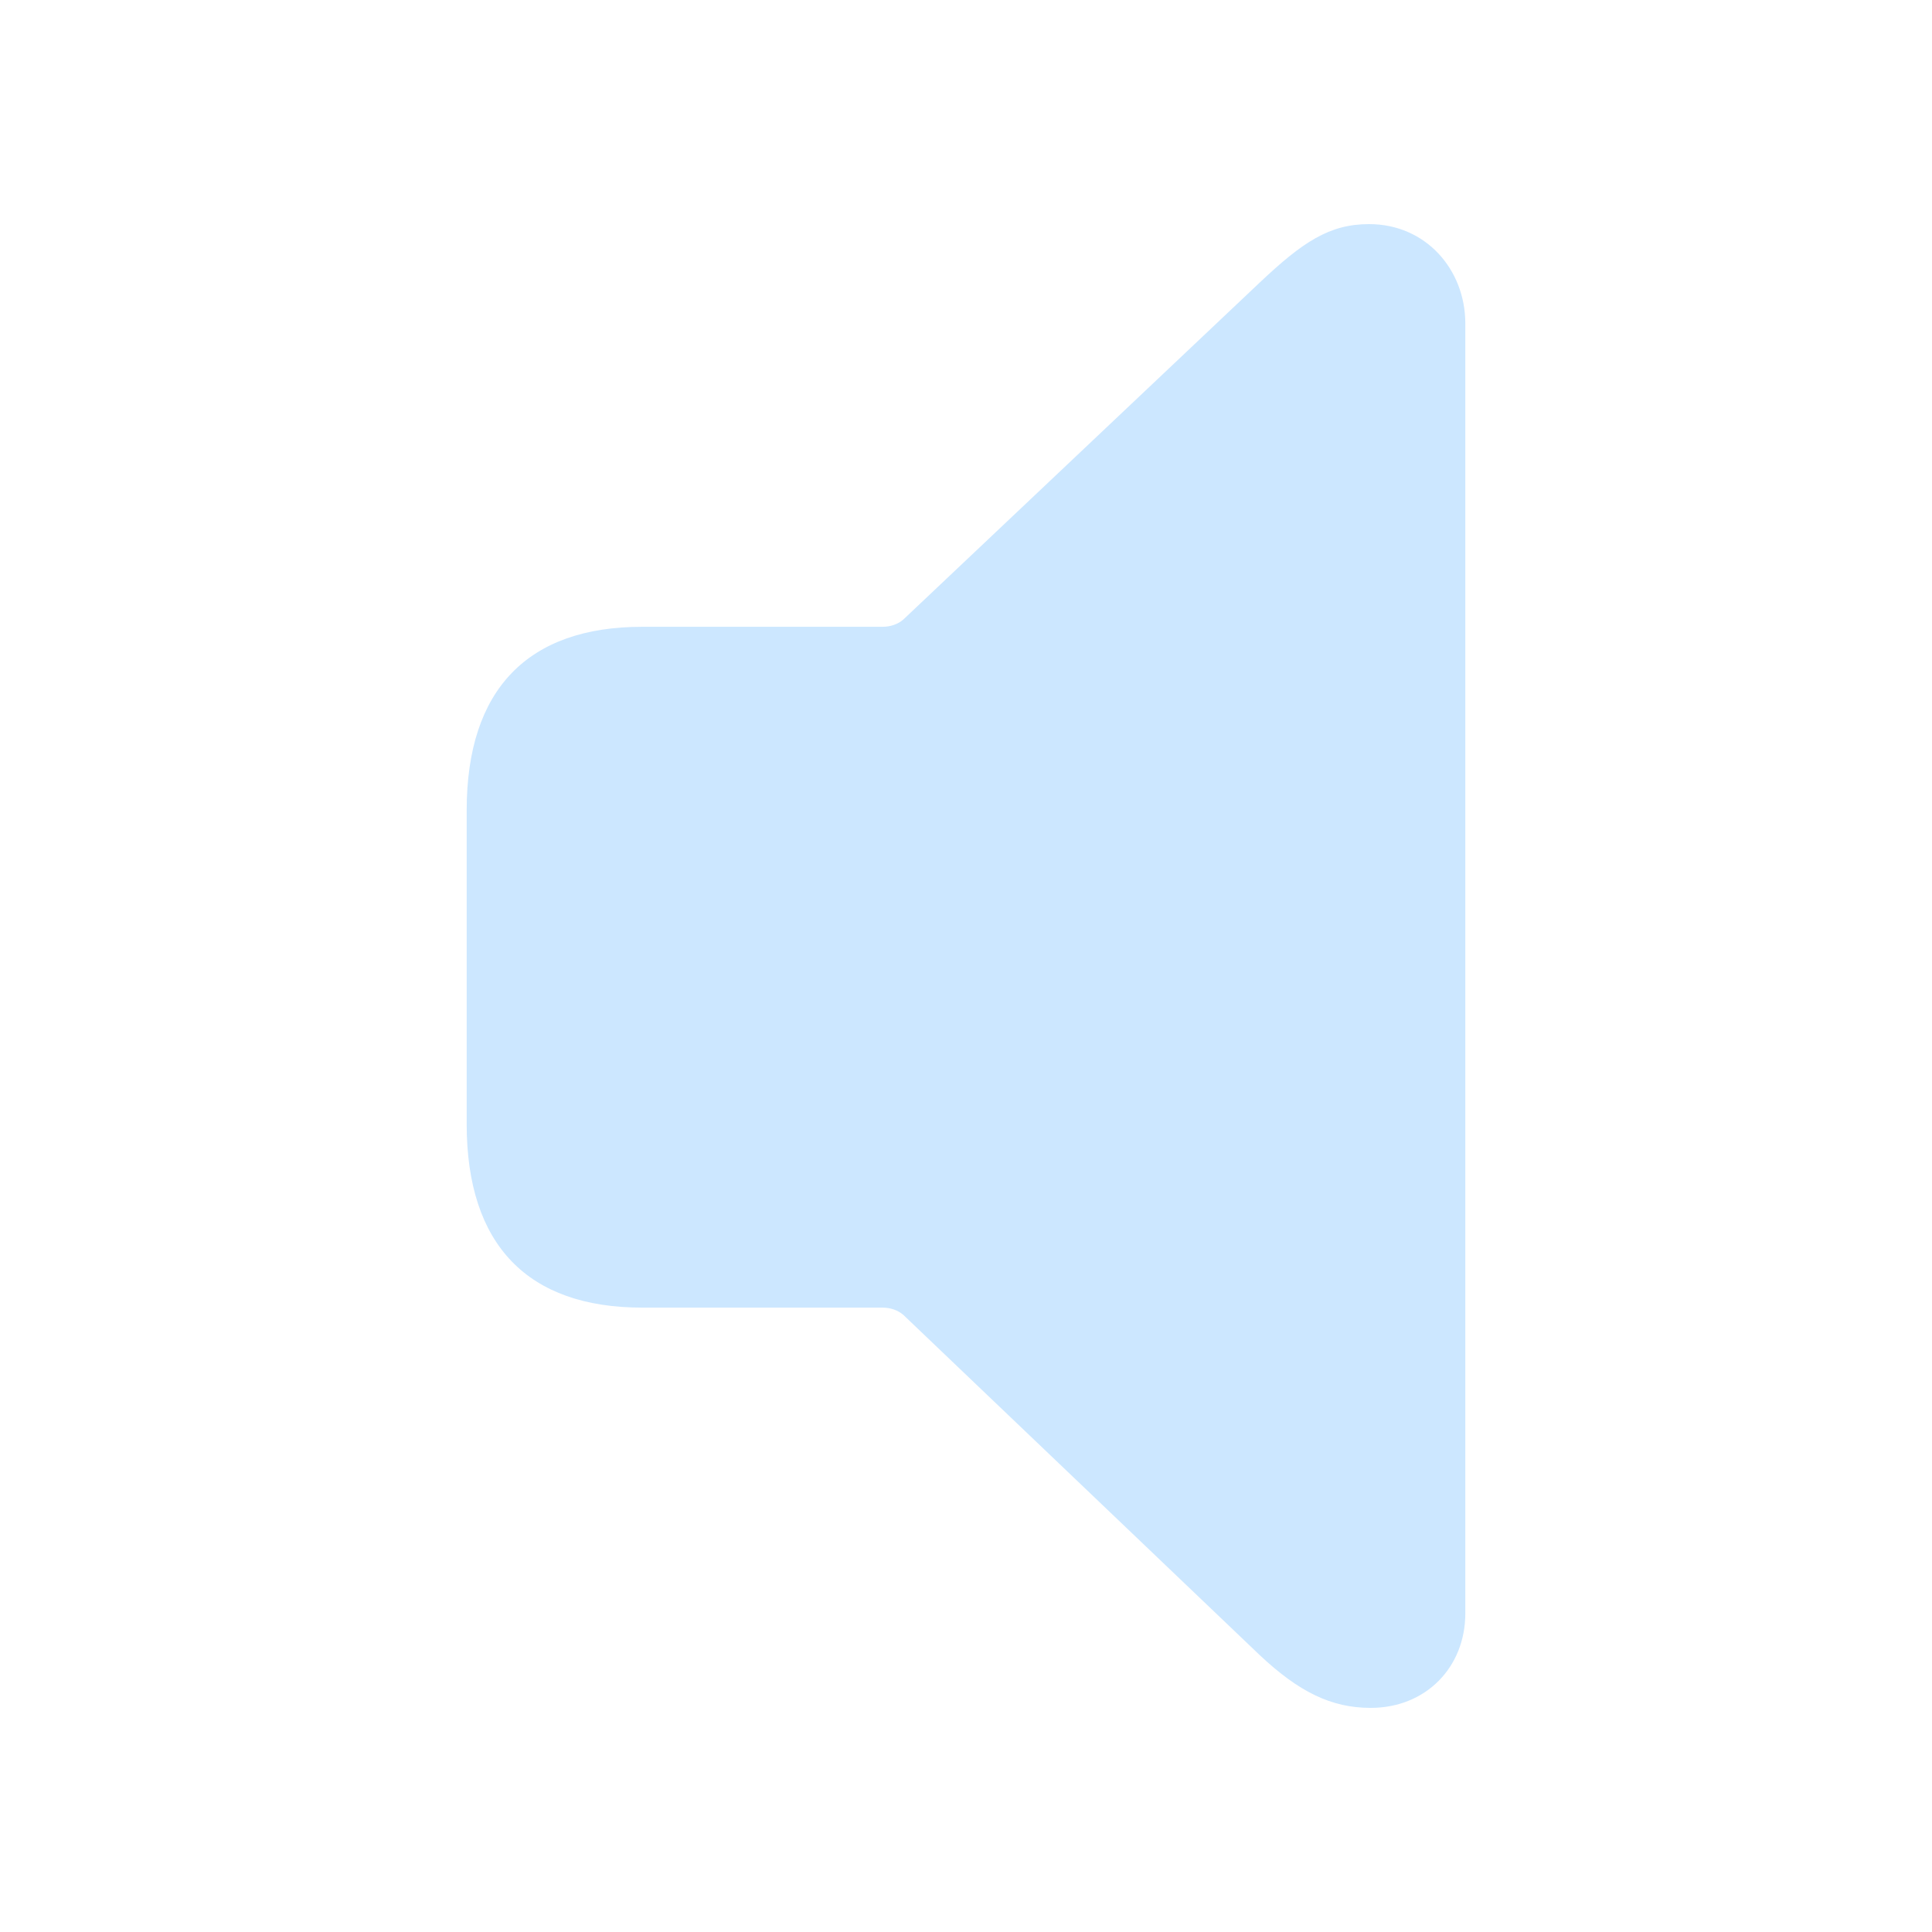
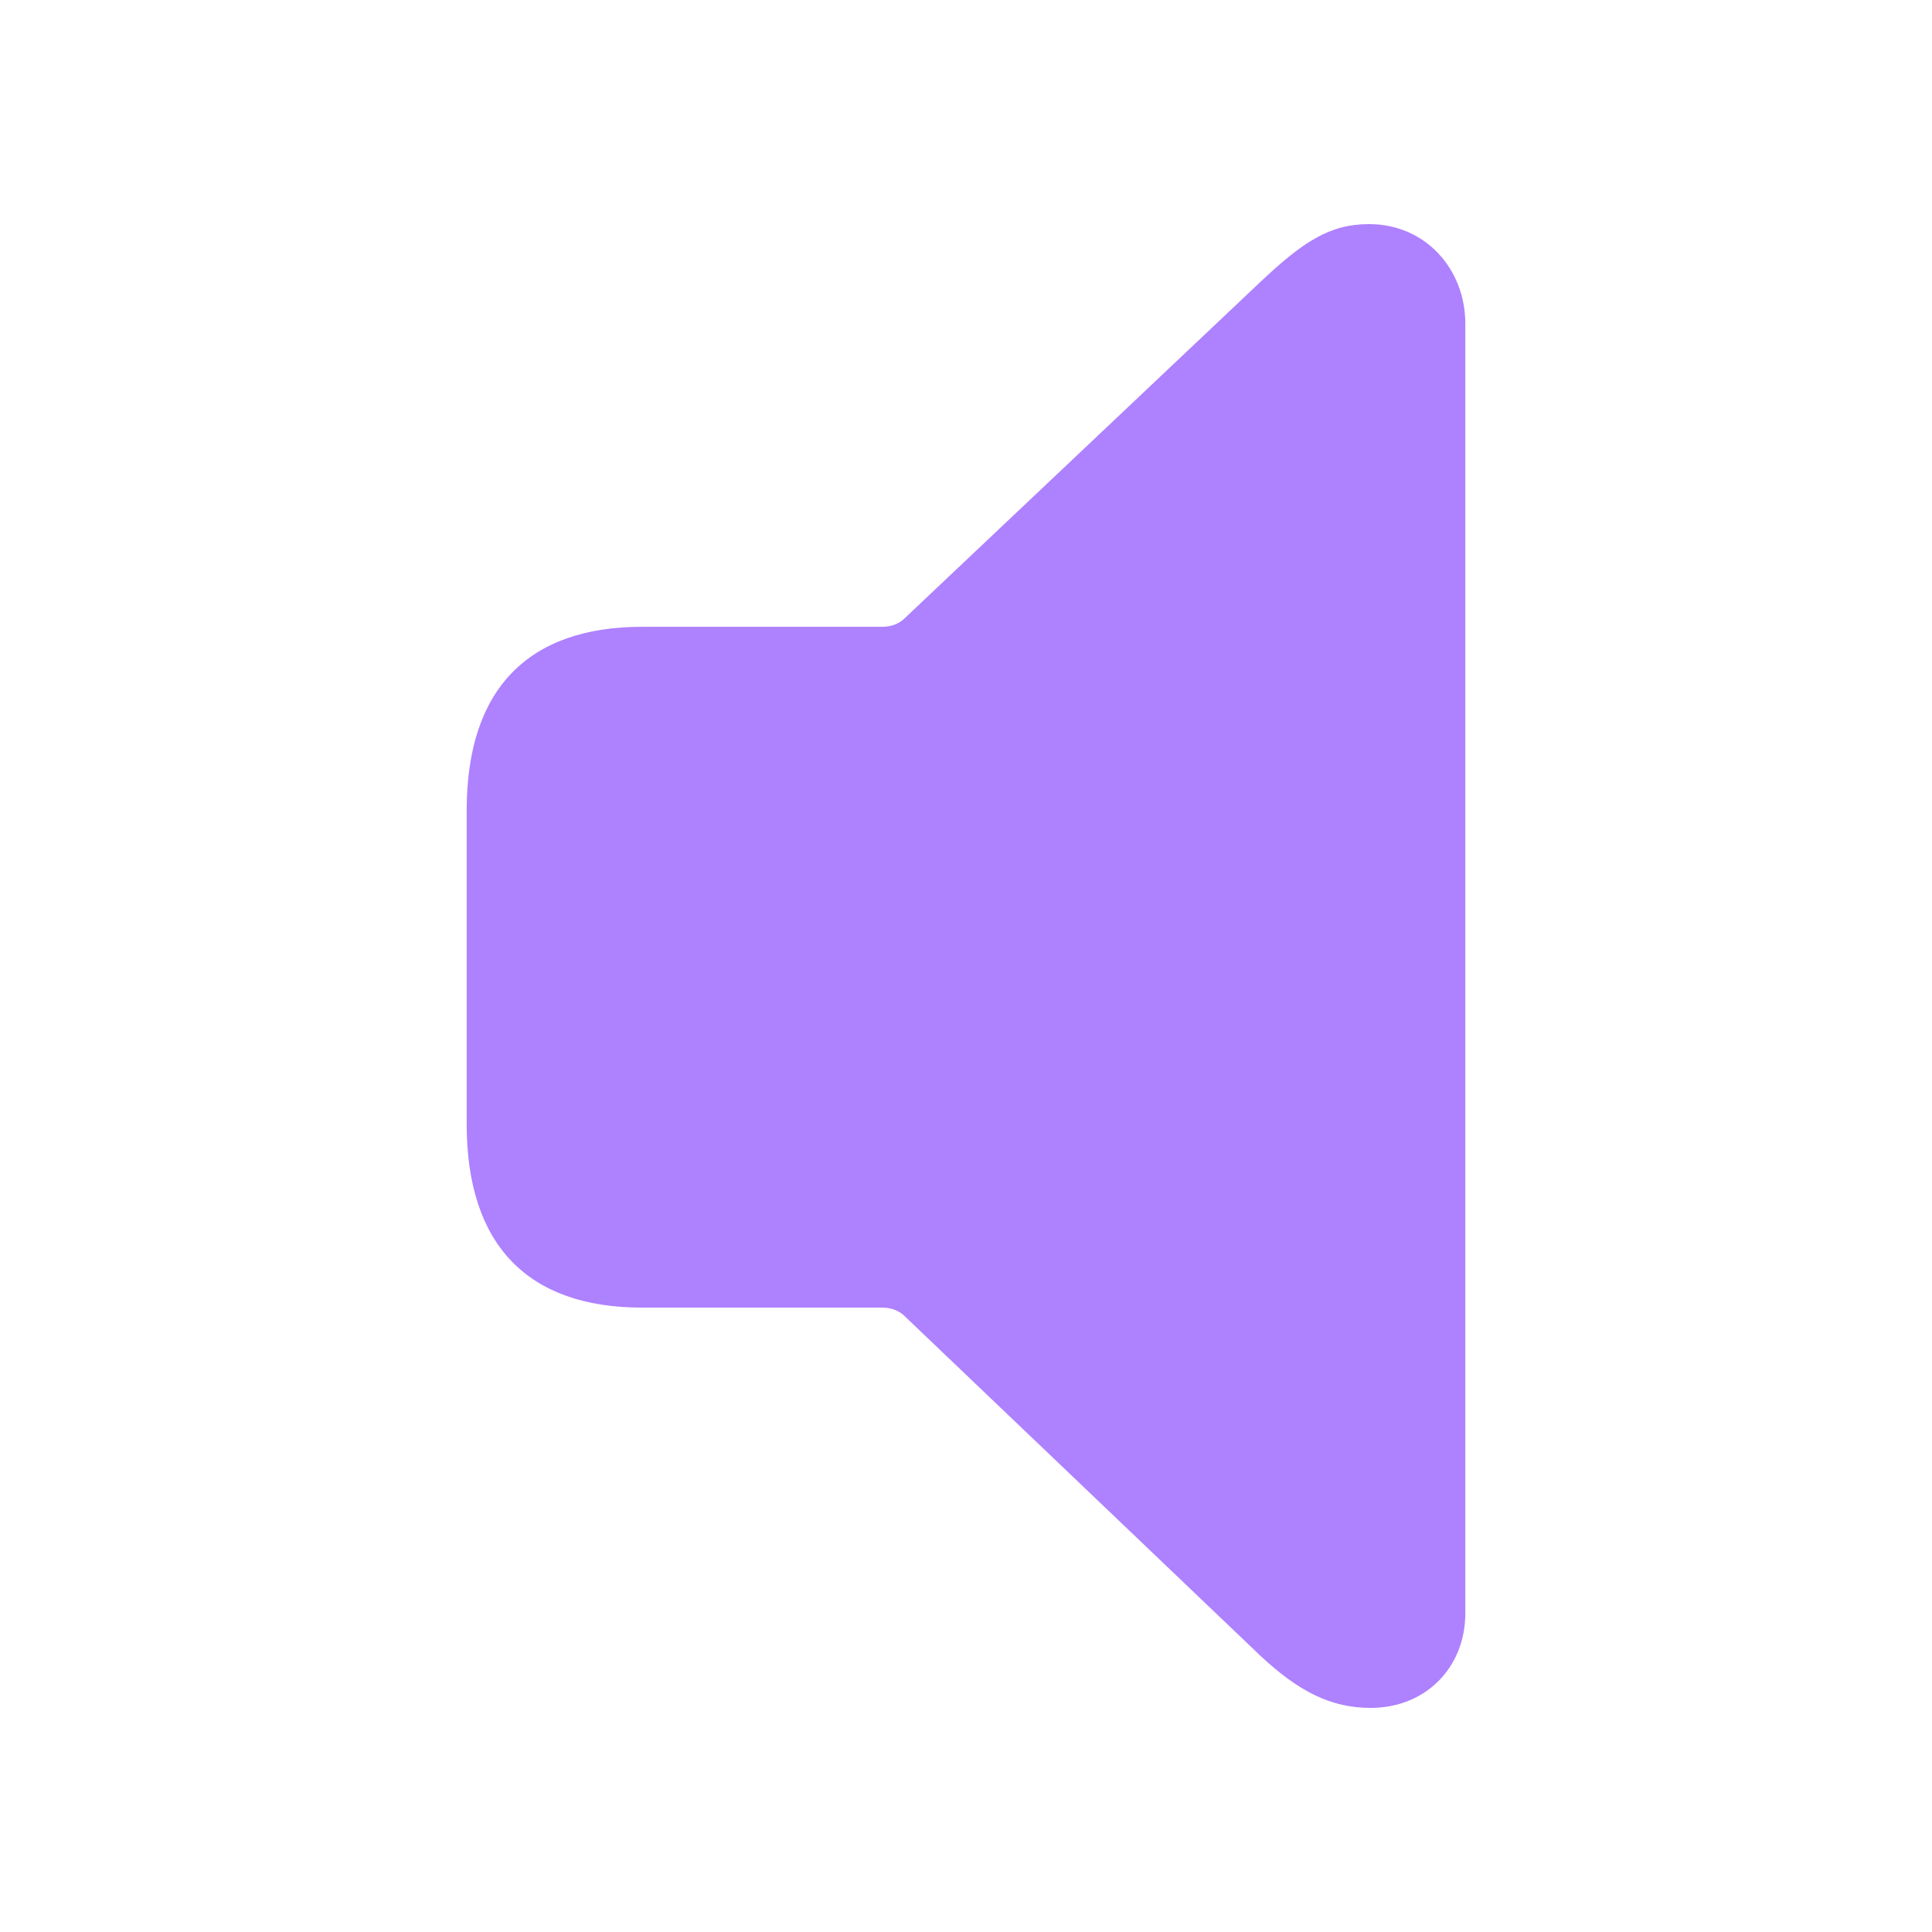
- <svg fill="#CCE7FF" width="120px" height="120px" viewBox="0 0 56 56">
+ <svg fill="#AE81FF" width="120px" height="120px" viewBox="0 0 56 56">
  <path d="M 39.73 49.504 C 41.324 49.504 42.473 48.332 42.473 46.762 L 42.473 9.379 C 42.473 7.809 41.324 6.496 39.684 6.496 C 38.535 6.496 37.762 7.012 36.52 8.184 L 26.184 17.957 C 26.02 18.098 25.809 18.168 25.574 18.168 L 18.613 18.168 C 15.309 18.168 13.527 19.973 13.527 23.488 L 13.527 32.582 C 13.527 36.098 15.309 37.902 18.613 37.902 L 25.574 37.902 C 25.809 37.902 26.02 37.973 26.184 38.113 L 36.52 47.98 C 37.645 49.035 38.582 49.504 39.73 49.504 Z" />
</svg>
